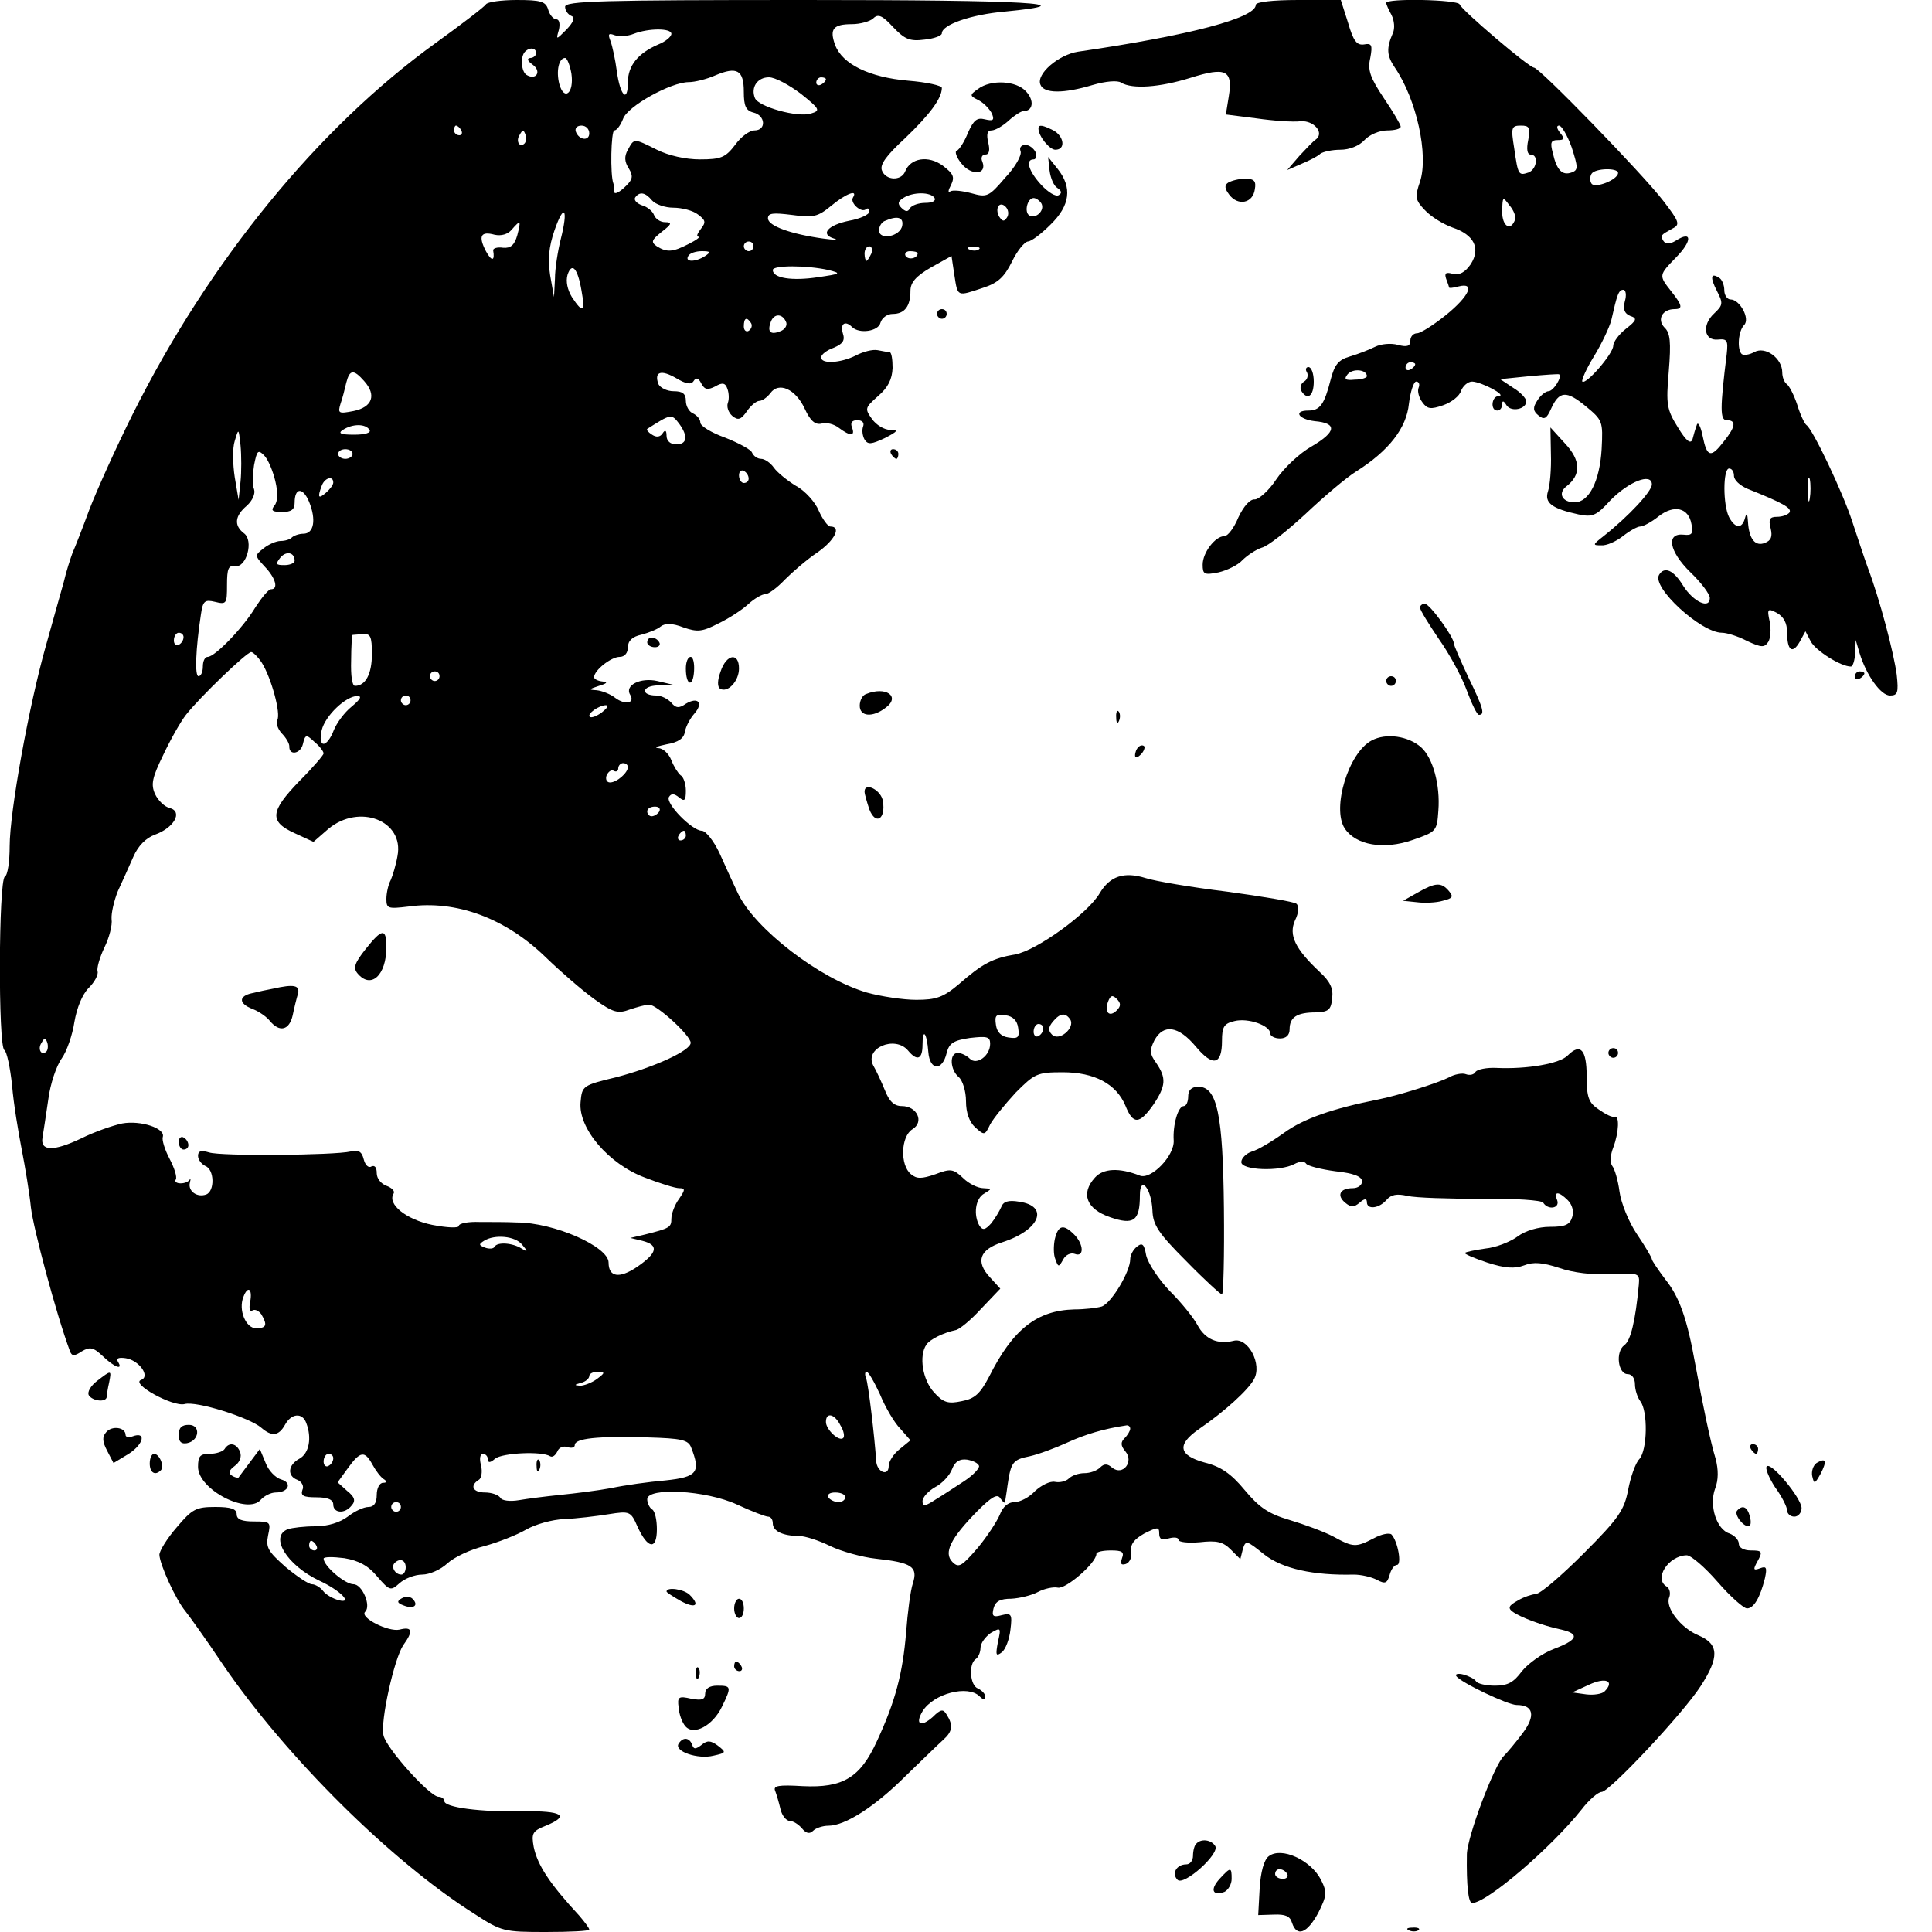
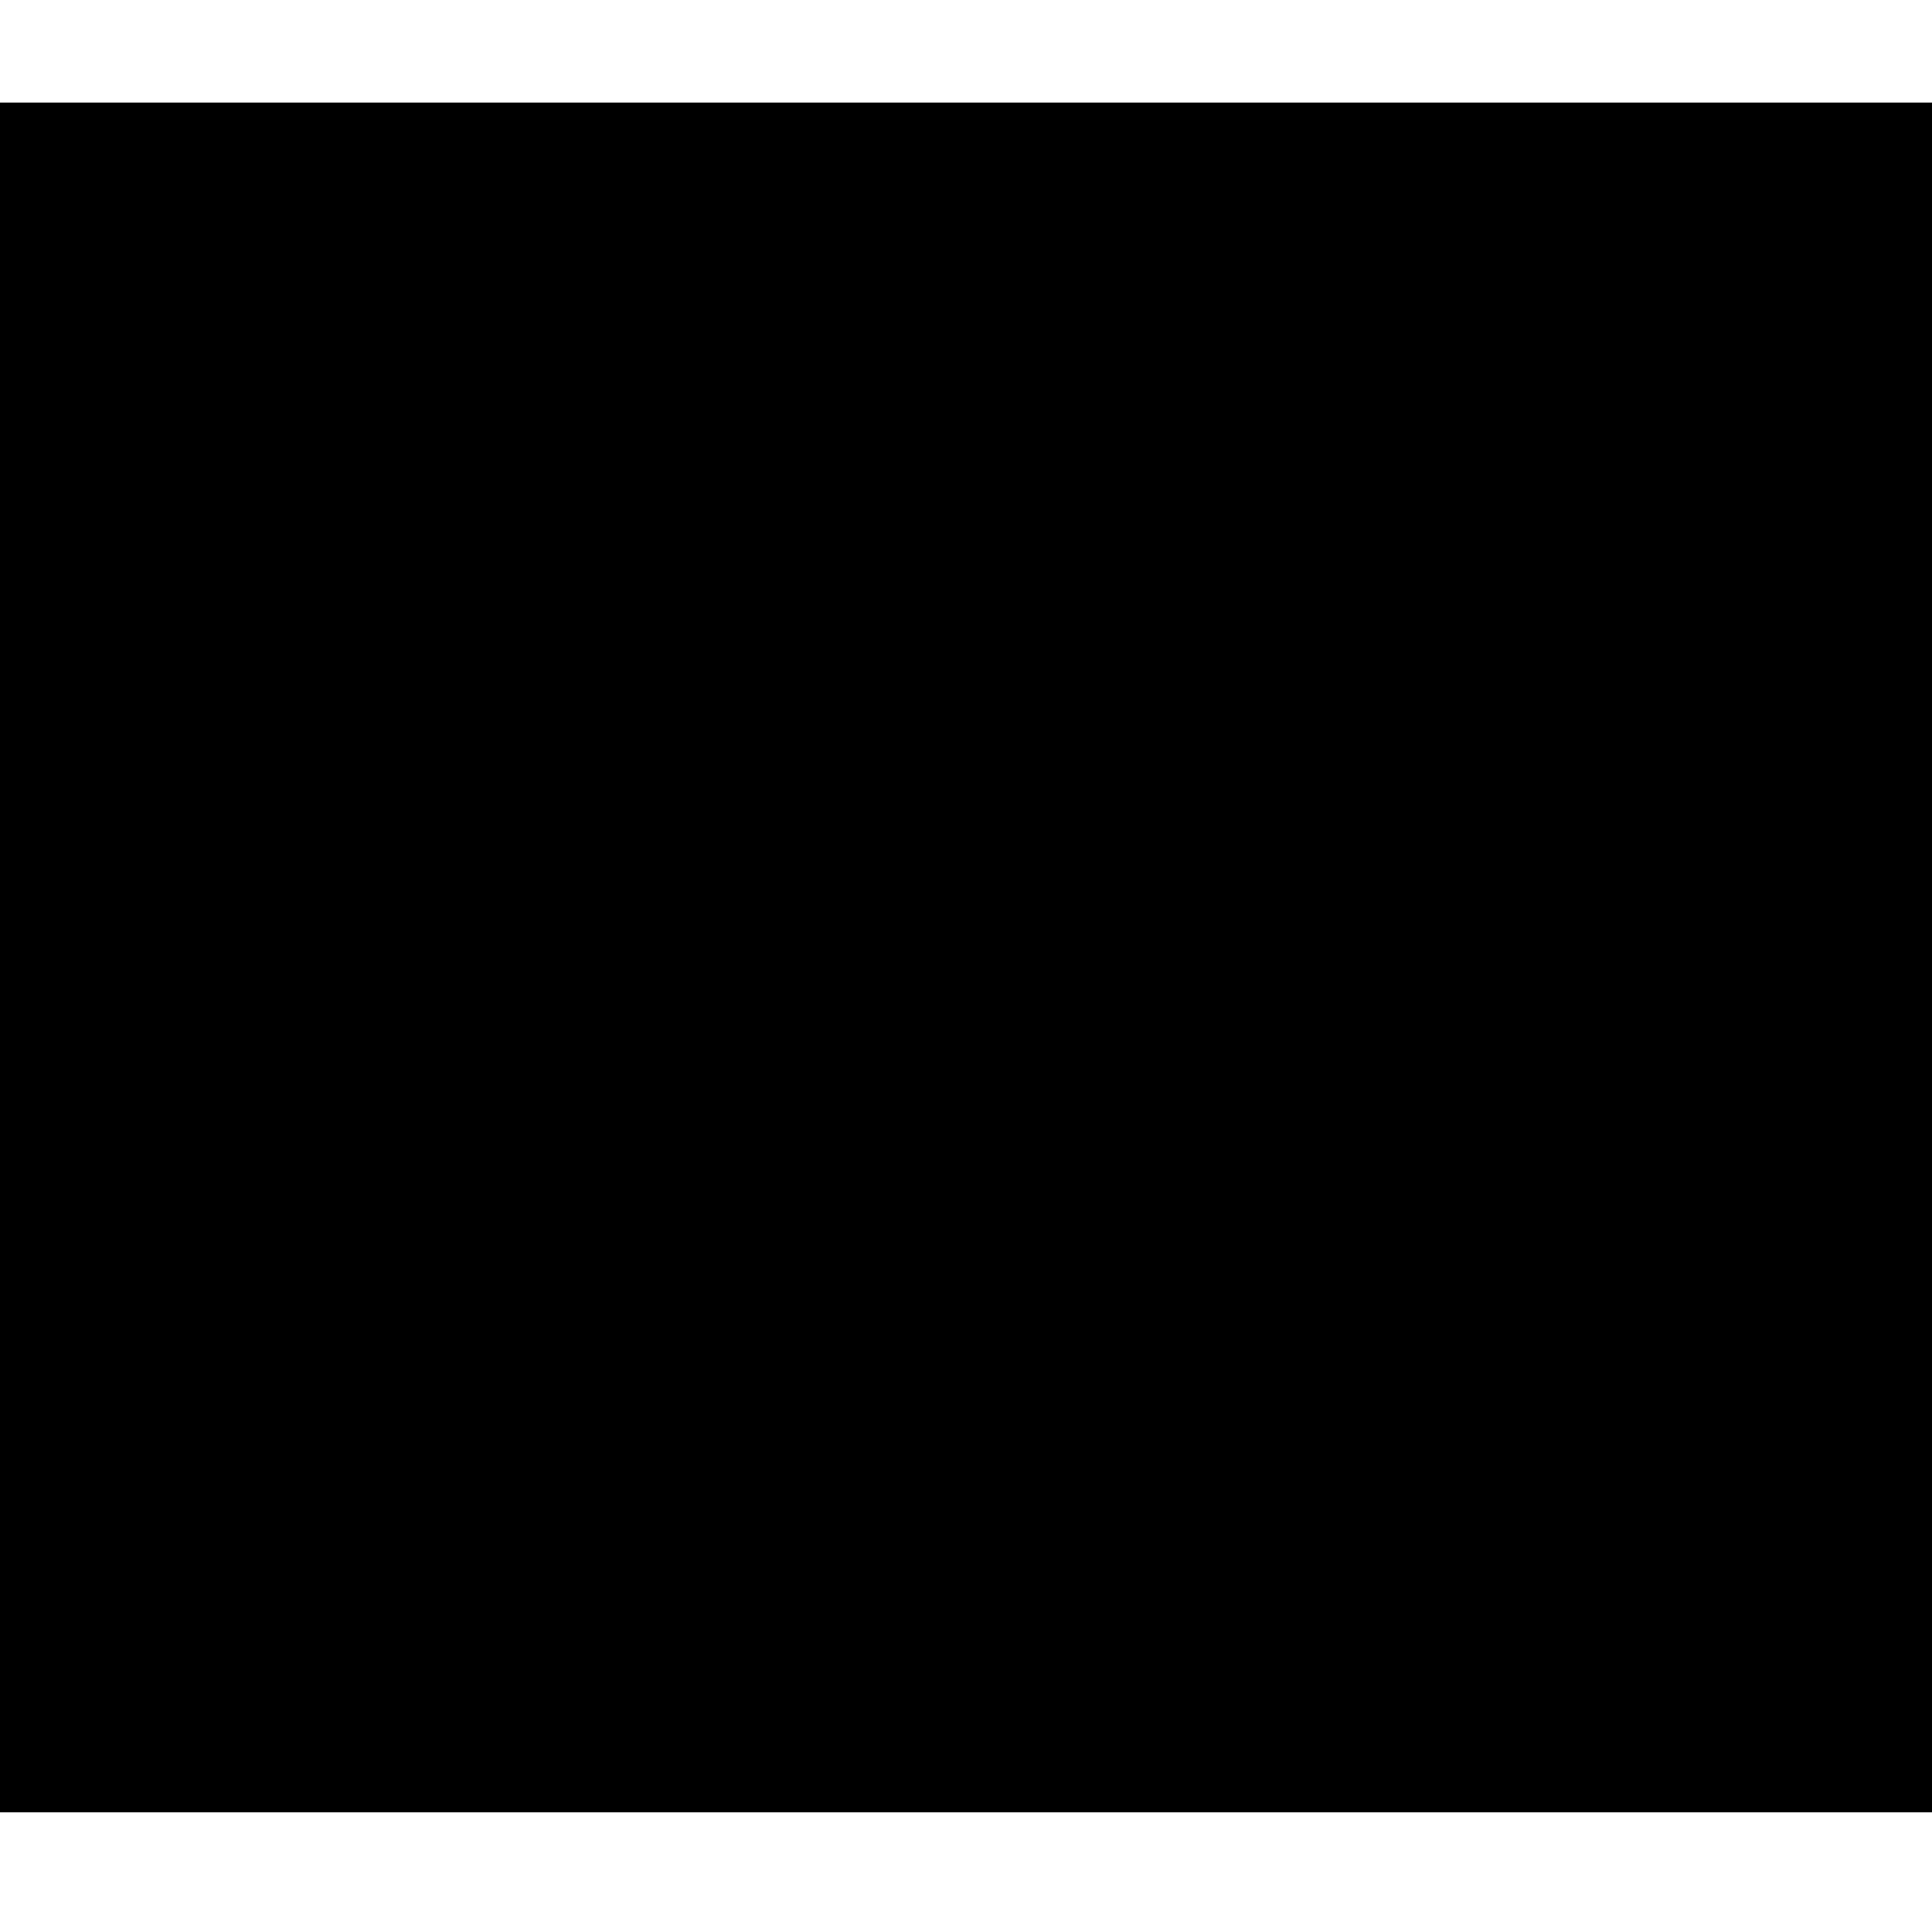
- <svg xmlns="http://www.w3.org/2000/svg" version="1.0" width="400pt" height="400pt" viewBox="0 0 400 400" preserveAspectRatio="xMidYMid meet">
-   <g transform="translate(0,400) scale(0.1,-0.1)" fill="#000000" stroke="none">
-     <path d="M1006 3991 c-3 -5 -50 -41 -104 -80 -244 -176 -469 -452 -627 -768 -35 -70 -75 -159 -90 -198 -14 -38 -30 -79 -35 -90 -4 -11 -13 -38 -18 -60 -6 -22 -23 -81 -37 -132 -35 -123 -75 -344 -75 -415 0 -31 -4 -60 -10 -63 -13 -8 -14 -352 -1 -359 5 -3 12 -36 16 -73 3 -38 13 -97 20 -133 7 -36 16 -90 19 -120 5 -43 52 -220 81 -298 4 -10 9 -10 24 0 17 10 24 9 44 -10 24 -23 43 -30 31 -11 -4 7 2 9 16 7 28 -4 52 -38 32 -45 -22 -8 66 -56 90 -50 24 7 135 -28 159 -49 22 -19 36 -17 49 6 13 24 36 26 44 4 12 -31 6 -63 -14 -74 -24 -13 -26 -36 -4 -44 9 -4 14 -13 10 -21 -4 -12 3 -15 29 -15 24 0 35 -5 35 -15 0 -18 24 -20 38 -2 9 10 6 18 -9 30 l-20 18 21 29 c26 36 35 37 51 8 7 -13 17 -26 23 -30 8 -5 7 -8 -1 -8 -7 0 -13 -11 -13 -25 0 -17 -6 -25 -17 -25 -10 0 -29 -9 -43 -20 -16 -12 -41 -20 -67 -20 -23 0 -48 -3 -57 -6 -39 -15 -2 -75 66 -107 43 -20 70 -48 39 -40 -11 3 -26 11 -32 19 -6 8 -17 14 -23 14 -7 0 -31 16 -55 36 -36 32 -41 40 -36 65 6 28 5 29 -29 29 -25 0 -36 4 -36 15 0 11 -12 15 -44 15 -40 0 -48 -4 -80 -42 -20 -23 -36 -49 -36 -57 1 -21 34 -93 54 -117 8 -10 44 -60 78 -111 130 -190 348 -407 521 -516 55 -36 61 -37 147 -37 50 0 90 2 90 5 0 3 -9 15 -20 28 -62 67 -87 105 -95 143 -5 28 -3 33 25 44 51 21 34 31 -47 30 -88 -2 -163 8 -163 21 0 5 -6 9 -12 9 -18 0 -108 100 -114 127 -7 28 22 159 41 187 21 29 19 39 -8 32 -23 -5 -83 25 -71 37 13 12 -6 57 -24 57 -18 0 -62 38 -62 53 0 4 19 4 43 1 30 -5 50 -16 68 -38 26 -30 28 -30 46 -14 11 10 32 18 47 18 15 0 38 10 52 23 14 13 48 29 77 36 29 8 67 23 86 34 19 11 54 21 80 22 25 1 66 6 91 10 44 7 46 6 60 -26 21 -46 40 -49 40 -5 0 19 -4 38 -10 41 -5 3 -10 13 -10 21 0 25 121 19 186 -11 30 -14 59 -25 64 -25 6 0 10 -6 10 -14 0 -16 21 -26 54 -26 12 0 41 -9 65 -21 23 -11 66 -23 94 -26 75 -8 88 -17 77 -51 -5 -15 -11 -61 -14 -102 -7 -84 -22 -142 -60 -224 -35 -77 -71 -98 -154 -94 -50 3 -62 1 -57 -10 3 -8 8 -25 11 -38 3 -13 12 -24 19 -24 7 0 18 -7 25 -15 9 -11 16 -13 24 -5 5 5 19 10 31 10 35 0 97 40 160 103 33 32 68 66 78 75 19 17 21 30 7 52 -7 12 -12 12 -29 -5 -25 -22 -37 -15 -21 12 23 37 94 55 118 31 8 -8 12 -8 12 -1 0 6 -7 13 -15 17 -17 6 -20 51 -5 61 5 3 10 14 10 23 0 10 10 23 21 31 21 12 22 12 15 -19 -5 -27 -4 -30 8 -21 8 6 16 28 18 47 4 32 2 35 -18 30 -18 -5 -21 -2 -17 14 4 15 14 20 37 20 17 1 42 7 55 14 13 7 32 11 41 9 16 -4 80 51 80 70 0 4 13 7 30 7 23 0 28 -3 23 -16 -4 -12 -2 -15 8 -12 8 3 13 14 11 26 -2 15 6 25 27 37 28 14 31 14 31 0 0 -12 6 -15 20 -10 11 3 20 2 20 -3 0 -5 20 -7 44 -5 35 4 48 1 64 -15 l20 -20 5 20 c6 20 8 19 44 -10 38 -30 102 -44 186 -42 15 0 37 -5 48 -11 17 -9 21 -7 26 10 3 12 10 21 15 21 11 0 2 49 -11 63 -4 4 -21 1 -37 -8 -37 -19 -42 -19 -84 4 -19 10 -60 25 -90 34 -44 13 -63 26 -93 62 -28 34 -50 49 -83 57 -54 15 -58 37 -12 69 54 37 102 81 114 103 18 31 -12 88 -42 80 -33 -8 -59 3 -75 33 -8 15 -33 46 -57 70 -23 24 -45 57 -49 74 -4 23 -8 27 -19 18 -8 -6 -14 -18 -14 -26 0 -26 -39 -91 -59 -98 -10 -3 -36 -6 -57 -6 -77 -2 -127 -41 -176 -139 -19 -36 -30 -46 -57 -51 -28 -6 -38 -3 -57 18 -24 26 -32 76 -16 99 7 11 36 25 60 30 8 1 32 21 53 44 l40 42 -21 23 c-31 33 -22 58 25 73 78 25 98 75 35 84 -23 4 -33 0 -37 -11 -4 -9 -13 -24 -21 -34 -12 -13 -17 -15 -24 -5 -13 22 -9 57 10 67 16 10 16 10 -2 11 -11 0 -30 9 -42 21 -20 19 -26 20 -57 8 -29 -10 -39 -10 -51 0 -23 19 -21 78 3 93 25 15 10 48 -22 48 -16 0 -26 10 -35 33 -7 17 -18 41 -24 51 -19 36 45 63 72 31 19 -23 30 -18 30 12 0 36 9 25 12 -15 3 -39 29 -40 38 -2 5 20 14 26 48 31 35 4 42 3 42 -12 0 -25 -28 -45 -42 -31 -7 7 -18 12 -25 12 -18 0 -16 -35 2 -50 8 -7 15 -29 15 -50 0 -24 7 -43 19 -54 19 -17 20 -17 31 6 7 13 31 42 53 66 39 39 44 42 97 42 66 0 111 -24 130 -69 16 -40 29 -39 58 2 26 39 27 55 6 86 -14 19 -14 27 -4 47 19 35 50 30 86 -13 35 -42 54 -38 54 12 0 29 4 36 26 41 28 7 74 -9 74 -26 0 -5 9 -10 20 -10 13 0 20 7 20 19 0 25 15 35 55 35 25 1 31 5 33 29 3 20 -4 35 -26 55 -51 48 -64 76 -51 106 8 16 9 30 3 35 -5 4 -70 15 -144 25 -74 9 -150 22 -168 28 -45 14 -74 4 -95 -31 -24 -42 -131 -119 -175 -127 -47 -8 -68 -19 -116 -61 -33 -28 -48 -33 -89 -33 -27 0 -73 7 -102 15 -99 29 -232 132 -267 205 -9 19 -26 56 -38 83 -12 26 -29 47 -37 47 -20 0 -76 57 -68 70 5 8 11 7 21 -1 11 -9 14 -7 14 14 0 14 -5 29 -11 32 -5 4 -14 18 -19 31 -5 13 -17 25 -27 25 -10 1 -2 4 17 8 24 4 36 12 38 26 2 11 11 28 20 38 19 22 7 35 -18 20 -14 -10 -21 -9 -30 2 -7 8 -21 15 -31 15 -33 0 -31 20 3 21 l33 1 -34 8 c-35 8 -69 -9 -56 -29 10 -17 -11 -21 -31 -6 -10 8 -28 15 -39 16 -17 1 -16 2 5 9 17 5 19 8 8 9 -10 1 -18 5 -18 9 0 14 35 42 53 42 10 0 17 8 17 20 0 13 9 22 28 26 15 4 33 11 40 17 9 7 24 7 47 -2 29 -10 39 -9 72 8 21 10 49 28 62 40 13 12 29 21 36 21 6 0 24 13 40 30 16 16 46 42 67 56 36 25 51 54 27 54 -5 0 -16 15 -24 33 -7 17 -28 41 -47 51 -18 11 -39 28 -46 38 -7 10 -19 18 -26 18 -8 0 -16 6 -19 13 -2 6 -28 20 -56 31 -28 10 -51 24 -51 31 0 7 -7 15 -15 19 -8 3 -15 15 -15 26 0 15 -7 20 -25 20 -14 0 -28 7 -32 15 -9 26 6 30 37 12 20 -12 31 -14 36 -6 5 8 10 7 16 -5 7 -13 13 -14 29 -6 15 9 21 7 25 -5 3 -8 4 -21 1 -29 -3 -8 1 -20 9 -27 12 -10 18 -8 30 9 8 12 20 22 26 22 6 0 16 7 23 16 17 24 52 9 71 -32 12 -26 22 -34 35 -31 10 3 26 -1 36 -9 24 -18 34 -17 27 1 -4 10 0 15 11 15 10 0 15 -5 12 -13 -3 -8 -1 -20 3 -27 7 -11 14 -10 42 3 27 14 29 17 11 17 -12 0 -29 10 -38 23 -15 21 -14 23 13 47 21 18 29 35 30 58 0 17 -2 32 -6 33 -4 0 -15 2 -25 4 -10 2 -30 -3 -45 -11 -32 -16 -72 -18 -72 -4 0 6 12 15 26 20 19 8 24 15 19 30 -6 20 5 27 19 13 15 -15 55 -9 59 9 3 10 14 18 25 18 25 0 37 16 37 48 0 17 11 30 42 48 l43 24 6 -40 c7 -45 5 -44 59 -26 31 10 44 22 60 54 11 23 26 41 33 42 7 0 28 16 47 35 41 40 45 77 15 115 l-20 25 3 -28 c2 -16 9 -32 16 -36 9 -6 10 -11 3 -15 -6 -4 -22 6 -36 21 -26 28 -34 53 -16 53 5 0 7 7 4 15 -4 8 -13 15 -21 15 -9 0 -13 -6 -10 -13 3 -8 -11 -33 -32 -55 -34 -40 -38 -41 -70 -32 -19 5 -38 7 -43 4 -6 -4 -5 2 1 13 8 17 5 23 -17 40 -30 22 -67 16 -78 -12 -8 -20 -40 -19 -48 2 -5 12 9 31 48 67 50 48 76 82 76 104 0 5 -32 12 -70 15 -80 7 -136 34 -151 74 -12 33 -4 43 35 43 17 0 38 6 44 12 10 10 19 6 41 -18 24 -25 34 -30 65 -26 20 2 36 8 36 13 0 18 61 39 130 45 175 17 45 24 -414 24 -421 0 -496 -2 -496 -14 0 -8 6 -16 13 -19 8 -3 5 -12 -10 -28 -22 -22 -22 -22 -16 -1 3 12 1 22 -5 22 -6 0 -14 9 -17 20 -5 17 -15 20 -65 20 -32 0 -61 -4 -64 -9z m384 -61 c0 -6 -12 -16 -27 -22 -42 -18 -63 -44 -63 -78 0 -44 -16 -29 -23 23 -3 23 -9 51 -13 62 -6 15 -4 17 9 12 9 -3 27 -2 39 3 31 12 78 12 78 0z m-280 -40 c0 -5 -6 -10 -12 -10 -8 -1 -6 -6 5 -14 19 -14 7 -33 -13 -21 -11 7 -13 38 -3 48 10 10 23 8 23 -3z m73 -42 c6 -41 -15 -58 -25 -22 -7 27 -1 54 12 54 4 0 10 -15 13 -32z m357 -38 c0 -29 4 -39 20 -43 25 -6 27 -37 2 -37 -10 0 -28 -13 -40 -30 -20 -26 -29 -30 -73 -30 -30 0 -65 8 -89 20 -48 24 -47 24 -60 0 -8 -14 -7 -25 2 -39 9 -15 8 -22 -5 -35 -17 -17 -28 -21 -26 -8 1 4 0 9 -1 12 -7 17 -5 110 2 110 5 0 13 11 18 24 9 26 99 76 136 76 12 0 37 6 55 14 45 19 59 11 59 -34z m118 -4 c40 -32 41 -35 21 -41 -27 -9 -109 14 -116 32 -9 22 5 43 29 43 13 0 42 -16 66 -34z m52 30 c0 -3 -4 -8 -10 -11 -5 -3 -10 -1 -10 4 0 6 5 11 10 11 6 0 10 -2 10 -4z m-755 -106 c3 -5 1 -10 -4 -10 -6 0 -11 5 -11 10 0 6 2 10 4 10 3 0 8 -4 11 -10z m265 -6 c0 -17 -22 -14 -28 4 -2 7 3 12 12 12 9 0 16 -7 16 -16z m-134 -21 c-10 -10 -19 5 -10 18 6 11 8 11 12 0 2 -7 1 -15 -2 -18z m264 -118 c7 -8 27 -15 44 -15 18 0 41 -6 51 -14 16 -12 17 -16 6 -30 -7 -9 -10 -16 -5 -16 5 0 -4 -7 -20 -15 -33 -17 -45 -18 -66 -5 -13 9 -11 13 10 30 21 16 22 20 7 20 -10 0 -20 7 -23 15 -3 8 -14 17 -25 20 -11 4 -17 11 -14 16 9 13 21 11 35 -6z m416 6 c-7 -11 18 -33 27 -24 4 3 7 1 7 -5 0 -6 -19 -15 -42 -19 -44 -9 -61 -28 -31 -37 10 -3 0 -3 -22 0 -66 9 -115 26 -115 42 0 11 10 12 50 7 44 -6 53 -4 81 19 30 25 56 35 45 17z m169 -1 c3 -6 -5 -10 -19 -10 -14 0 -28 -5 -32 -11 -4 -8 -9 -8 -18 1 -8 8 -7 13 4 20 20 13 57 13 65 0z m221 -11 c8 -14 -11 -33 -25 -25 -11 7 -4 36 9 36 5 0 12 -5 16 -11z m-71 -29 c-6 -9 -9 -9 -16 1 -10 17 0 34 13 21 6 -6 7 -16 3 -22z m-924 -45 c-6 -24 -12 -61 -12 -82 l-2 -38 -8 45 c-5 33 -3 58 9 93 20 58 29 45 13 -18z m707 28 c-4 -23 -48 -31 -48 -10 0 9 6 18 13 20 25 11 38 7 35 -10z m-797 -20 c-6 -21 -14 -27 -29 -26 -12 2 -21 -1 -21 -5 4 -23 -3 -24 -15 -2 -16 31 -11 42 18 34 14 -3 27 1 35 10 19 22 20 20 12 -11z m489 -23 c0 -5 -4 -10 -10 -10 -5 0 -10 5 -10 10 0 6 5 10 10 10 6 0 10 -4 10 -10z m244 -15 c-4 -8 -8 -15 -10 -15 -2 0 -4 7 -4 15 0 8 4 15 10 15 5 0 7 -7 4 -15z m223 9 c-3 -3 -12 -4 -19 -1 -8 3 -5 6 6 6 11 1 17 -2 13 -5z m-567 -14 c-20 -13 -43 -13 -35 0 3 6 16 10 28 10 18 0 19 -2 7 -10z m440 6 c0 -11 -19 -15 -25 -6 -3 5 1 10 9 10 9 0 16 -2 16 -4z m-696 -78 c8 -44 3 -48 -20 -13 -9 15 -13 32 -9 46 9 27 21 14 29 -33z m511 43 c28 -7 26 -8 -22 -15 -53 -8 -93 -2 -93 15 0 10 70 10 115 0z m-87 -109 c2 -7 -4 -15 -13 -18 -20 -8 -27 -1 -19 20 7 18 25 17 32 -2z m-73 -1 c3 -5 1 -12 -5 -16 -5 -3 -10 1 -10 9 0 18 6 21 15 7z m-801 -120 c26 -29 17 -54 -22 -62 -31 -6 -33 -5 -27 15 4 11 9 31 12 44 7 27 15 28 37 3z m652 -88 c19 -26 17 -43 -6 -43 -12 0 -20 7 -20 18 0 11 -3 13 -8 5 -5 -8 -13 -9 -22 -3 -8 5 -12 10 -10 12 49 31 50 32 66 11z m-641 -13 c4 -6 -9 -10 -32 -10 -28 0 -34 3 -23 10 20 13 47 13 55 0z m-267 -107 l-4 -38 -8 47 c-4 26 -5 60 0 75 8 27 8 27 12 -9 2 -21 2 -55 0 -75z m72 1 c6 -25 5 -43 -2 -51 -8 -10 -4 -13 16 -13 19 0 26 5 26 19 0 32 17 33 30 2 15 -37 10 -66 -12 -66 -9 0 -20 -4 -24 -8 -4 -4 -14 -7 -23 -7 -9 0 -25 -7 -35 -15 -19 -15 -19 -15 2 -38 23 -24 29 -47 13 -47 -5 0 -19 -17 -32 -37 -25 -42 -84 -103 -99 -103 -6 0 -10 -9 -10 -20 0 -11 -4 -20 -9 -20 -8 0 -6 56 5 128 4 28 8 31 29 26 24 -6 25 -4 25 35 0 34 3 41 17 39 23 -4 39 53 18 68 -21 16 -19 36 6 57 12 11 18 25 15 34 -4 9 -3 31 0 50 6 30 8 33 21 20 8 -8 18 -32 23 -53z m160 56 c0 -5 -7 -10 -15 -10 -8 0 -15 5 -15 10 0 6 7 10 15 10 8 0 15 -4 15 -10z m820 -51 c0 -5 -4 -9 -10 -9 -5 0 -10 7 -10 16 0 8 5 12 10 9 6 -3 10 -10 10 -16z m-860 -8 c0 -5 -7 -14 -15 -21 -16 -14 -18 -10 -9 14 6 17 24 22 24 7z m-80 -162 c0 -5 -10 -9 -21 -9 -18 0 -19 2 -9 15 12 15 30 12 30 -6z m-230 -158 c0 -6 -4 -13 -10 -16 -5 -3 -10 1 -10 9 0 9 5 16 10 16 6 0 10 -4 10 -9z m390 -35 c0 -41 -13 -66 -35 -66 -6 0 -9 21 -8 53 0 28 2 52 2 52 1 1 10 1 21 2 17 2 20 -4 20 -41z m-228 -18 c20 -32 40 -106 32 -119 -3 -6 1 -18 9 -27 9 -9 16 -21 16 -27 -1 -20 23 -16 28 4 5 21 7 21 24 5 11 -9 19 -20 19 -24 0 -3 -22 -29 -50 -57 -61 -63 -63 -84 -10 -108 l39 -18 31 27 c64 53 157 17 143 -56 -3 -18 -10 -41 -14 -50 -5 -9 -9 -27 -9 -39 0 -20 3 -21 45 -16 100 14 202 -24 286 -106 30 -29 75 -68 100 -86 39 -28 49 -30 73 -21 15 5 33 10 40 10 16 0 86 -64 86 -79 0 -16 -74 -50 -153 -71 -71 -17 -72 -18 -75 -52 -5 -54 58 -128 133 -156 31 -12 63 -22 71 -22 13 0 13 -3 0 -22 -9 -12 -16 -31 -16 -41 0 -18 -3 -20 -55 -33 l-30 -7 25 -6 c35 -9 31 -25 -11 -54 -37 -25 -59 -21 -59 9 0 33 -113 83 -190 83 -19 1 -54 1 -77 1 -24 1 -43 -3 -43 -8 0 -5 -24 -4 -55 2 -54 11 -94 43 -80 65 3 5 -4 12 -15 16 -11 4 -20 15 -20 26 0 12 -4 17 -11 14 -6 -4 -13 3 -16 15 -4 16 -11 20 -27 16 -34 -8 -269 -10 -293 -2 -17 5 -23 3 -23 -7 0 -8 7 -17 15 -21 19 -7 20 -52 2 -59 -19 -7 -38 7 -34 24 2 8 2 11 0 7 -3 -5 -11 -8 -19 -8 -9 0 -13 4 -10 8 3 5 -3 24 -13 43 -10 19 -16 39 -14 45 6 18 -46 35 -84 28 -19 -4 -57 -17 -85 -31 -57 -27 -85 -27 -80 2 2 11 7 46 12 79 4 32 17 70 28 85 10 14 22 48 26 75 5 29 16 57 30 71 12 12 20 27 18 34 -2 6 4 28 14 49 10 20 17 47 15 59 -1 12 5 38 13 58 9 19 23 51 32 71 10 23 26 39 45 46 39 14 58 47 31 55 -11 2 -25 16 -31 29 -9 20 -6 34 17 81 15 32 36 69 47 83 29 37 126 130 135 130 4 0 14 -10 22 -22z m368 -28 c0 -5 -4 -10 -10 -10 -5 0 -10 5 -10 10 0 6 5 10 10 10 6 0 10 -4 10 -10z m-182 -63 c-15 -12 -31 -34 -37 -49 -6 -16 -15 -28 -21 -28 -6 0 -8 11 -4 28 7 30 50 71 74 71 10 0 6 -7 -12 -22z m122 13 c0 -5 -4 -10 -10 -10 -5 0 -10 5 -10 10 0 6 5 10 10 10 6 0 10 -4 10 -10z m396 -25 c-11 -8 -22 -12 -25 -9 -6 6 19 24 34 24 6 -1 1 -7 -9 -15z m54 -113 c0 -12 -23 -32 -37 -32 -7 0 -10 7 -7 15 4 8 10 12 15 9 5 -3 9 0 9 5 0 6 5 11 10 11 6 0 10 -4 10 -8z m65 -92 c-3 -5 -10 -10 -16 -10 -5 0 -9 5 -9 10 0 6 7 10 16 10 8 0 12 -4 9 -10z m55 -50 c0 -5 -5 -10 -11 -10 -5 0 -7 5 -4 10 3 6 8 10 11 10 2 0 4 -4 4 -10z m892 -362 c-15 -15 -26 -4 -18 18 5 13 9 15 18 6 9 -9 9 -15 0 -24z m-204 -36 c3 -20 0 -23 -20 -20 -15 2 -24 11 -26 26 -3 20 0 23 20 20 15 -2 24 -11 26 -26z m108 17 c10 -17 -23 -46 -38 -31 -8 8 -8 15 2 27 15 18 26 19 36 4z m-56 -18 c0 -6 -4 -13 -10 -16 -5 -3 -10 1 -10 9 0 9 5 16 10 16 6 0 10 -4 10 -9z m-2064 -48 c-10 -10 -19 5 -10 18 6 11 8 11 12 0 2 -7 1 -15 -2 -18z m985 -400 c12 -14 12 -16 -1 -8 -19 12 -50 14 -56 4 -2 -5 -12 -5 -20 -2 -13 5 -13 7 -2 14 22 14 65 10 79 -8z m-563 -118 c-3 -14 -1 -22 5 -18 5 3 13 -1 18 -8 13 -22 11 -29 -11 -29 -21 0 -37 38 -26 65 9 24 19 17 14 -10z m718 -160 c-11 -8 -27 -14 -35 -14 -13 1 -12 2 2 6 9 2 17 9 17 14 0 5 8 9 18 9 15 -1 15 -2 -2 -15z m586 -32 c11 -27 30 -59 42 -71 l21 -24 -22 -18 c-13 -10 -23 -26 -23 -35 0 -23 -25 -13 -26 11 -3 46 -16 159 -21 171 -3 7 -2 13 1 13 4 0 16 -21 28 -47z m-82 -64 c7 -11 9 -23 6 -26 -8 -9 -36 17 -36 33 0 21 18 17 30 -7z m600 -7 c0 -4 -5 -13 -12 -20 -8 -8 -8 -15 2 -27 18 -21 -5 -51 -27 -34 -10 9 -17 9 -25 1 -7 -7 -21 -12 -33 -12 -12 0 -26 -5 -32 -11 -6 -6 -19 -9 -29 -7 -10 2 -28 -7 -41 -19 -12 -13 -31 -23 -43 -23 -13 0 -24 -10 -30 -26 -6 -14 -26 -45 -46 -69 -33 -38 -39 -42 -52 -29 -19 19 -4 49 52 106 29 29 41 36 47 26 5 -7 9 -11 10 -8 0 3 3 19 5 35 7 48 11 53 46 60 18 4 53 17 77 28 37 17 76 29 124 36 4 0 7 -3 7 -7z m-909 -39 c20 -51 13 -61 -53 -68 -35 -3 -85 -10 -113 -16 -27 -5 -75 -11 -105 -14 -30 -3 -69 -8 -86 -11 -18 -3 -35 -1 -38 5 -4 6 -18 11 -32 11 -25 0 -32 14 -13 26 6 3 8 17 5 30 -4 14 -2 24 4 24 5 0 10 -5 10 -11 0 -8 5 -8 15 1 15 12 97 16 114 5 5 -3 11 2 15 10 3 8 12 12 21 9 8 -3 15 -1 15 4 0 14 46 19 150 16 71 -2 85 -5 91 -21z m-741 -22 c0 -6 -4 -13 -10 -16 -5 -3 -10 1 -10 9 0 9 5 16 10 16 6 0 10 -4 10 -9z m1337 -16 c1 -5 -12 -19 -30 -31 -17 -11 -44 -29 -59 -38 -23 -15 -28 -16 -28 -4 0 8 12 21 26 29 14 7 30 24 35 37 6 16 16 22 31 20 12 -2 23 -7 25 -13z m-277 -65 c0 -5 -6 -10 -14 -10 -8 0 -18 5 -21 10 -3 6 3 10 14 10 12 0 21 -4 21 -10z m-920 -20 c0 -5 -4 -10 -10 -10 -5 0 -10 5 -10 10 0 6 5 10 10 10 6 0 10 -4 10 -10z m-175 -80 c3 -5 1 -10 -4 -10 -6 0 -11 5 -11 10 0 6 2 10 4 10 3 0 8 -4 11 -10z m185 -45 c0 -8 -4 -15 -9 -15 -13 0 -22 16 -14 24 11 11 23 6 23 -9z" />
-     <path d="M757 2035 c-23 -29 -26 -39 -17 -50 28 -34 60 -4 60 54 0 40 -9 39 -43 -4z" />
-     <path d="M565 1953 c-11 -2 -30 -6 -42 -9 -30 -6 -29 -22 0 -33 13 -5 29 -16 36 -25 20 -24 40 -19 47 12 3 15 8 35 11 45 4 17 -8 20 -52 10z" />
-     <path d="M370 1636 c0 -9 5 -16 10 -16 6 0 10 4 10 9 0 6 -4 13 -10 16 -5 3 -10 -1 -10 -9z" />
-     <path d="M1111 964 c0 -11 3 -14 6 -6 3 7 2 16 -1 19 -3 4 -6 -2 -5 -13z" />
-     <path d="M2600 3990 c0 -27 -135 -63 -368 -97 -40 -6 -87 -46 -78 -68 7 -19 48 -19 108 -1 27 8 52 10 59 5 23 -14 80 -10 144 10 73 23 88 16 79 -39 l-6 -37 63 -8 c35 -5 76 -8 92 -6 27 2 50 -24 31 -38 -5 -3 -20 -19 -34 -34 l-25 -29 30 13 c17 7 34 16 39 21 6 4 24 8 41 8 19 0 39 8 50 20 10 11 31 20 47 20 15 0 28 3 28 8 0 4 -16 31 -35 59 -28 42 -34 58 -28 83 5 27 3 31 -13 28 -15 -2 -22 7 -33 45 l-15 47 -88 0 c-53 0 -88 -4 -88 -10z" />
-     <path d="M2870 3994 c0 -3 5 -14 11 -25 6 -12 7 -28 3 -37 -14 -32 -13 -47 4 -72 45 -66 70 -181 52 -236 -11 -32 -10 -38 10 -59 13 -14 38 -29 57 -36 45 -15 59 -43 38 -76 -12 -17 -23 -23 -37 -20 -14 4 -18 2 -14 -10 3 -8 6 -16 6 -18 0 -2 9 -1 20 2 35 9 22 -20 -26 -59 -26 -21 -53 -38 -60 -38 -8 0 -14 -7 -14 -15 0 -12 -7 -14 -26 -9 -14 4 -35 2 -47 -4 -12 -6 -35 -15 -52 -20 -24 -7 -32 -17 -40 -48 -13 -51 -22 -64 -46 -64 -32 0 -21 -18 13 -22 47 -4 45 -22 -6 -52 -25 -14 -58 -45 -74 -69 -15 -23 -36 -41 -44 -41 -10 1 -23 -14 -34 -37 -9 -22 -22 -39 -29 -39 -19 0 -45 -34 -45 -59 0 -20 3 -22 33 -16 17 4 40 15 49 25 10 10 28 22 40 26 13 3 53 35 91 70 37 35 84 75 105 88 68 43 104 90 109 140 3 25 10 46 15 46 6 0 8 -6 5 -13 -3 -7 1 -21 8 -30 10 -14 17 -15 43 -6 17 6 34 19 37 30 4 10 14 19 23 19 20 -1 73 -29 55 -30 -15 0 -18 -30 -3 -30 6 0 10 6 10 13 0 8 3 8 9 -2 10 -15 41 -8 41 8 0 6 -12 19 -27 28 l-27 18 59 6 c33 3 61 5 63 4 7 -5 -12 -35 -22 -35 -6 0 -17 -9 -23 -19 -10 -15 -9 -22 2 -31 12 -10 17 -7 26 13 17 38 32 39 72 6 35 -29 36 -31 33 -89 -4 -66 -26 -110 -56 -110 -26 0 -35 19 -17 33 31 24 30 54 -3 89 l-30 33 1 -55 c1 -30 -2 -65 -6 -77 -8 -24 8 -36 63 -48 29 -6 37 -3 66 29 38 39 86 58 86 33 0 -14 -47 -65 -100 -107 -23 -18 -23 -19 -5 -19 11 -1 31 8 45 19 14 11 30 20 36 20 6 0 23 9 38 21 32 25 62 18 68 -16 4 -20 1 -24 -16 -22 -37 4 -31 -34 14 -78 22 -21 40 -45 40 -53 0 -24 -34 -8 -55 25 -20 33 -39 41 -50 23 -16 -26 87 -120 130 -120 10 0 33 -7 52 -17 30 -14 36 -14 44 -2 5 8 6 27 3 42 -6 27 -4 28 15 18 14 -8 21 -21 21 -40 0 -38 11 -46 26 -20 l12 22 11 -21 c10 -19 62 -52 83 -52 4 0 8 12 9 28 l1 27 8 -27 c14 -46 44 -88 63 -88 16 0 18 6 14 43 -6 45 -35 156 -60 222 -8 22 -22 65 -32 95 -19 59 -82 192 -95 200 -4 3 -13 22 -19 42 -7 21 -17 40 -22 43 -5 4 -9 14 -9 24 0 29 -35 55 -58 42 -11 -6 -22 -7 -26 -4 -10 10 -7 48 5 60 13 13 -9 53 -28 53 -7 0 -13 9 -13 19 0 11 -5 23 -11 26 -17 11 -19 1 -4 -28 13 -25 12 -29 -6 -46 -26 -24 -21 -57 8 -54 19 2 21 -2 18 -30 -14 -113 -14 -137 0 -137 20 0 19 -13 -6 -44 -27 -35 -35 -33 -44 12 -4 20 -10 30 -12 22 -3 -8 -7 -22 -9 -30 -4 -10 -13 -3 -30 25 -23 37 -25 47 -19 116 5 61 3 80 -9 91 -16 17 -4 38 21 38 18 0 16 8 -7 37 -26 33 -26 33 11 71 33 34 32 55 -1 34 -13 -8 -21 -8 -26 -1 -7 12 -6 12 19 26 16 8 14 14 -20 58 -44 57 -256 275 -267 275 -10 0 -150 119 -154 131 -4 10 -152 13 -152 3z m294 -284 c-4 -19 -2 -30 5 -30 17 0 13 -30 -4 -37 -21 -7 -22 -6 -30 50 -7 43 -6 47 14 47 17 0 20 -4 15 -30z m90 -15 c13 -41 14 -47 0 -52 -19 -7 -31 4 -39 40 -6 22 -4 27 10 27 14 0 15 3 5 15 -7 9 -8 15 -2 15 5 0 17 -20 26 -45z m96 -53 c0 -14 -48 -33 -55 -22 -4 6 -3 15 0 20 7 12 55 13 55 2z m-213 -96 c-9 -26 -27 -15 -27 16 1 31 1 32 15 13 9 -10 14 -24 12 -29z m227 -170 c-4 -16 -1 -25 11 -30 15 -5 14 -9 -9 -27 -14 -11 -26 -27 -26 -35 0 -16 -56 -81 -64 -74 -2 3 8 26 24 52 16 26 32 60 36 75 12 53 15 63 25 63 5 0 7 -11 3 -24z m-434 -130 c0 -3 -4 -8 -10 -11 -5 -3 -10 -1 -10 4 0 6 5 11 10 11 6 0 10 -2 10 -4z m-100 -25 c0 -3 -11 -7 -25 -7 -20 -2 -23 1 -15 11 11 13 40 10 40 -4z m760 -206 c0 -9 12 -20 28 -27 75 -30 92 -40 87 -49 -4 -5 -15 -9 -26 -9 -15 0 -18 -5 -13 -24 4 -17 1 -25 -12 -30 -20 -8 -33 8 -35 44 -1 17 -3 19 -6 8 -6 -23 -20 -23 -33 1 -13 25 -13 101 0 101 6 0 10 -7 10 -15z m157 -47 c-2 -13 -4 -5 -4 17 -1 22 1 32 4 23 2 -10 2 -28 0 -40z" />
-     <path d="M2025 3816 c-18 -13 -18 -14 2 -24 11 -6 23 -19 27 -28 5 -13 2 -15 -15 -11 -16 4 -23 -1 -35 -28 -7 -18 -18 -35 -23 -37 -5 -1 -1 -14 10 -27 20 -25 53 -23 43 4 -4 8 -1 15 6 15 8 0 10 9 6 25 -4 17 -2 25 7 25 7 0 23 9 35 20 12 11 26 20 31 20 20 0 23 22 5 41 -20 22 -72 25 -99 5z" />
-     <path d="M2150 3734 c0 -16 23 -44 35 -44 22 0 18 28 -4 40 -22 11 -31 13 -31 4z" />
-     <path d="M2543 3622 c-8 -5 -8 -12 2 -25 18 -24 49 -18 53 11 3 17 -1 22 -20 22 -13 0 -28 -4 -35 -8z" />
-     <path d="M1940 3350 c0 -5 5 -10 10 -10 6 0 10 5 10 10 0 6 -4 10 -10 10 -5 0 -10 -4 -10 -10z" />
-     <path d="M2706 3229 c3 -6 1 -15 -6 -19 -7 -4 -9 -13 -6 -19 13 -21 26 -11 26 19 0 17 -5 30 -11 30 -5 0 -7 -5 -3 -11z" />
-     <path d="M1845 3060 c3 -5 8 -10 11 -10 2 0 4 5 4 10 0 6 -5 10 -11 10 -5 0 -7 -4 -4 -10z" />
-     <path d="M2940 2742 c0 -5 18 -34 39 -65 22 -31 48 -79 58 -107 10 -27 21 -50 25 -50 13 0 9 14 -22 78 -16 34 -30 66 -30 70 0 13 -50 82 -60 82 -6 0 -10 -4 -10 -8z" />
-     <path d="M1340 2670 c0 -5 7 -10 16 -10 8 0 12 5 9 10 -3 6 -10 10 -16 10 -5 0 -9 -4 -9 -10z" />
-     <path d="M1420 2616 c0 -36 15 -40 17 -5 1 16 -2 29 -7 29 -6 0 -10 -11 -10 -24z" />
-     <path d="M1492 2610 c-7 -19 -7 -32 -1 -36 16 -9 39 16 39 42 0 34 -26 30 -38 -6z" />
-     <path d="M3840 2599 c0 -5 5 -7 10 -4 6 3 10 8 10 11 0 2 -4 4 -10 4 -5 0 -10 -5 -10 -11z" />
-     <path d="M2870 2590 c0 -5 5 -10 10 -10 6 0 10 5 10 10 0 6 -4 10 -10 10 -5 0 -10 -4 -10 -10z" />
-     <path d="M1793 2563 c-7 -2 -13 -13 -13 -24 0 -23 27 -25 54 -4 31 23 0 45 -41 28z" />
-     <path d="M2311 2514 c0 -11 3 -14 6 -6 3 7 2 16 -1 19 -3 4 -6 -2 -5 -13z" />
-     <path d="M2840 2467 c-48 -25 -83 -140 -56 -182 23 -35 81 -45 141 -24 49 17 50 18 53 61 4 52 -11 109 -36 131 -26 23 -72 30 -102 14z" />
-     <path d="M2357 2453 c-4 -3 -7 -11 -7 -17 0 -6 5 -5 12 2 6 6 9 14 7 17 -3 3 -9 2 -12 -2z" />
-     <path d="M1790 2361 c0 -5 5 -22 10 -37 13 -33 34 -20 28 17 -3 23 -38 41 -38 20z" />
-     <path d="M2935 2152 l-30 -17 29 -3 c15 -2 40 -1 53 3 20 5 23 8 13 20 -16 19 -28 18 -65 -3z" />
-     <path d="M3246 1815 c-16 -17 -84 -29 -148 -26 -20 1 -39 -3 -43 -8 -3 -6 -12 -8 -20 -5 -7 3 -24 0 -36 -7 -22 -11 -100 -36 -144 -45 -96 -19 -156 -40 -196 -69 -25 -18 -55 -36 -67 -39 -12 -4 -22 -14 -22 -22 0 -17 80 -20 110 -4 11 6 21 6 24 1 3 -5 31 -12 61 -16 38 -4 55 -11 55 -21 0 -8 -9 -14 -19 -14 -27 0 -34 -15 -16 -30 12 -10 18 -10 30 0 10 9 15 9 15 1 0 -16 25 -13 40 4 10 12 22 14 44 9 17 -4 86 -6 153 -6 70 1 125 -3 128 -8 10 -16 35 -12 29 5 -8 19 3 19 22 0 9 -9 13 -23 9 -35 -5 -16 -15 -20 -46 -20 -24 0 -51 -8 -67 -20 -15 -11 -45 -23 -67 -25 -21 -3 -40 -7 -42 -9 -2 -2 19 -11 46 -20 37 -12 57 -13 76 -6 20 8 39 6 73 -5 28 -10 70 -15 107 -13 59 3 60 2 58 -22 -7 -75 -17 -116 -30 -125 -19 -14 -13 -60 7 -60 9 0 15 -9 15 -21 0 -11 5 -27 11 -35 16 -20 15 -101 -2 -120 -8 -8 -18 -37 -23 -63 -8 -42 -19 -59 -92 -132 -46 -46 -90 -84 -99 -84 -8 -1 -25 -6 -38 -14 -18 -10 -21 -15 -10 -23 15 -11 62 -29 101 -37 38 -9 34 -21 -16 -40 -24 -9 -53 -30 -66 -46 -17 -23 -29 -30 -56 -30 -18 0 -36 4 -39 9 -3 5 -15 11 -26 14 -11 3 -18 1 -15 -3 8 -13 107 -60 125 -60 35 0 40 -22 12 -59 -15 -20 -32 -40 -38 -46 -20 -18 -76 -167 -77 -204 -1 -66 3 -101 11 -101 30 0 163 114 226 193 16 21 35 37 42 37 16 0 169 163 205 219 39 60 38 87 -4 105 -37 15 -70 58 -61 79 3 8 1 18 -5 22 -28 16 3 64 41 65 9 0 38 -25 64 -55 26 -30 54 -55 61 -55 14 0 27 22 37 62 5 23 3 26 -10 21 -14 -5 -15 -3 -5 15 11 20 9 22 -14 22 -15 0 -25 6 -25 14 0 8 -9 17 -19 21 -27 8 -43 58 -30 93 7 18 7 39 1 62 -11 36 -26 108 -42 195 -17 95 -33 140 -62 176 -15 20 -28 39 -28 42 0 3 -14 27 -31 52 -17 25 -33 65 -36 88 -3 23 -10 47 -15 53 -5 7 -4 23 2 38 12 32 13 67 3 64 -5 -2 -19 5 -33 15 -21 14 -25 25 -25 69 0 55 -13 69 -39 43z m76 -1317 c-5 -5 -22 -8 -38 -6 l-29 4 35 16 c34 16 54 8 32 -14z" />
-     <path d="M3330 1820 c0 -5 5 -10 10 -10 6 0 10 5 10 10 0 6 -4 10 -10 10 -5 0 -10 -4 -10 -10z" />
-     <path d="M2460 1730 c0 -11 -4 -20 -9 -20 -12 0 -23 -39 -21 -71 2 -32 -47 -82 -70 -73 -43 17 -76 15 -93 -4 -30 -33 -18 -65 31 -82 49 -17 62 -8 62 45 0 43 24 15 26 -31 1 -30 12 -47 70 -105 37 -38 71 -69 74 -69 3 0 5 80 4 178 -2 195 -14 252 -53 252 -14 0 -21 -7 -21 -20z" />
-     <path d="M2184 1435 c-3 -14 -3 -33 1 -42 6 -17 7 -17 16 -1 5 10 16 15 24 12 20 -8 19 20 -1 40 -22 22 -33 20 -40 -9z" />
-     <path d="M201 1141 c-13 -10 -21 -23 -17 -30 8 -12 36 -15 37 -3 0 4 2 17 5 30 5 26 5 26 -25 3z" />
-     <path d="M220 1035 c-9 -10 -8 -20 2 -39 l13 -25 33 20 c30 20 35 46 6 35 -8 -3 -14 -1 -14 3 0 16 -28 20 -40 6z" />
-     <path d="M370 1029 c0 -14 5 -19 17 -17 26 5 29 38 4 38 -15 0 -21 -6 -21 -21z" />
-     <path d="M465 1000 c-3 -5 -17 -10 -31 -10 -20 0 -24 -5 -24 -27 0 -47 103 -100 130 -68 7 8 21 15 31 15 26 0 35 20 11 27 -11 3 -26 18 -32 34 l-12 29 -21 -28 c-11 -15 -22 -29 -23 -31 -2 -1 -8 0 -14 4 -8 5 -6 11 6 20 10 7 15 19 11 29 -7 18 -23 21 -32 6z" />
-     <path d="M3625 1000 c3 -5 8 -10 11 -10 2 0 4 5 4 10 0 6 -5 10 -11 10 -5 0 -7 -4 -4 -10z" />
-     <path d="M310 970 c0 -19 11 -26 23 -14 8 8 -3 34 -14 34 -5 0 -9 -9 -9 -20z" />
-     <path d="M3761 971 c-7 -5 -11 -17 -9 -27 4 -17 5 -17 17 4 14 27 12 35 -8 23z" />
-     <path d="M3658 964 c-4 -3 4 -23 17 -43 14 -19 25 -41 25 -48 0 -7 7 -13 15 -13 8 0 15 8 15 18 -1 21 -63 96 -72 86z" />
-     <path d="M3597 873 c-8 -7 11 -33 23 -33 5 0 6 9 3 20 -5 20 -15 25 -26 13z" />
-     <path d="M1380 705 c0 -2 14 -11 30 -20 30 -16 40 -9 18 13 -12 12 -48 17 -48 7z" />
-     <path d="M832 691 c-11 -6 -10 -10 4 -15 20 -8 32 0 18 14 -5 5 -15 5 -22 1z" />
-     <path d="M1520 670 c0 -11 5 -20 10 -20 6 0 10 9 10 20 0 11 -4 20 -10 20 -5 0 -10 -9 -10 -20z" />
-     <path d="M1520 550 c0 -5 5 -10 11 -10 5 0 7 5 4 10 -3 6 -8 10 -11 10 -2 0 -4 -4 -4 -10z" />
-     <path d="M1441 534 c0 -11 3 -14 6 -6 3 7 2 16 -1 19 -3 4 -6 -2 -5 -13z" />
-     <path d="M1460 494 c0 -13 -7 -15 -29 -11 -26 6 -29 4 -26 -18 1 -14 7 -31 14 -39 17 -20 57 1 76 41 20 41 19 43 -10 43 -16 0 -25 -6 -25 -16z" />
-     <path d="M1405 390 c-10 -16 40 -33 72 -25 27 6 27 7 9 21 -15 11 -22 11 -34 1 -12 -9 -16 -9 -19 1 -6 15 -19 16 -28 2z" />
-     <path d="M2477 183 c-4 -3 -7 -15 -7 -25 0 -10 -6 -18 -14 -18 -20 0 -31 -19 -18 -32 13 -13 88 54 78 70 -8 13 -29 16 -39 5z" />
-     <path d="M2627 157 c-10 -7 -17 -33 -19 -67 l-3 -55 32 1 c24 1 34 -3 38 -17 10 -30 31 -22 54 20 18 36 19 43 6 69 -21 41 -82 69 -108 49z m38 -37 c3 -5 -1 -10 -9 -10 -9 0 -16 5 -16 10 0 6 4 10 9 10 6 0 13 -4 16 -10z" />
-     <path d="M2525 110 c-20 -22 -15 -36 10 -27 8 4 15 16 15 27 0 25 -2 25 -25 0z" />
-     <path d="M2918 3 c7 -3 16 -2 19 1 4 3 -2 6 -13 5 -11 0 -14 -3 -6 -6z" />
+ <svg xmlns="http://www.w3.org/2000/svg" version="1.0" width="113pt" height="113pt" viewBox="0 0 113 113" preserveAspectRatio="xMidYMid meet">
+   <g transform="translate(0,113) scale(0.1,-0.1)" fill="#000000" stroke="none">
+     <path d="M0 570 l0 -500 565 0 565 0 0 500 0 500 -565 0 -565 0 0 -500z" />
  </g>
</svg>
